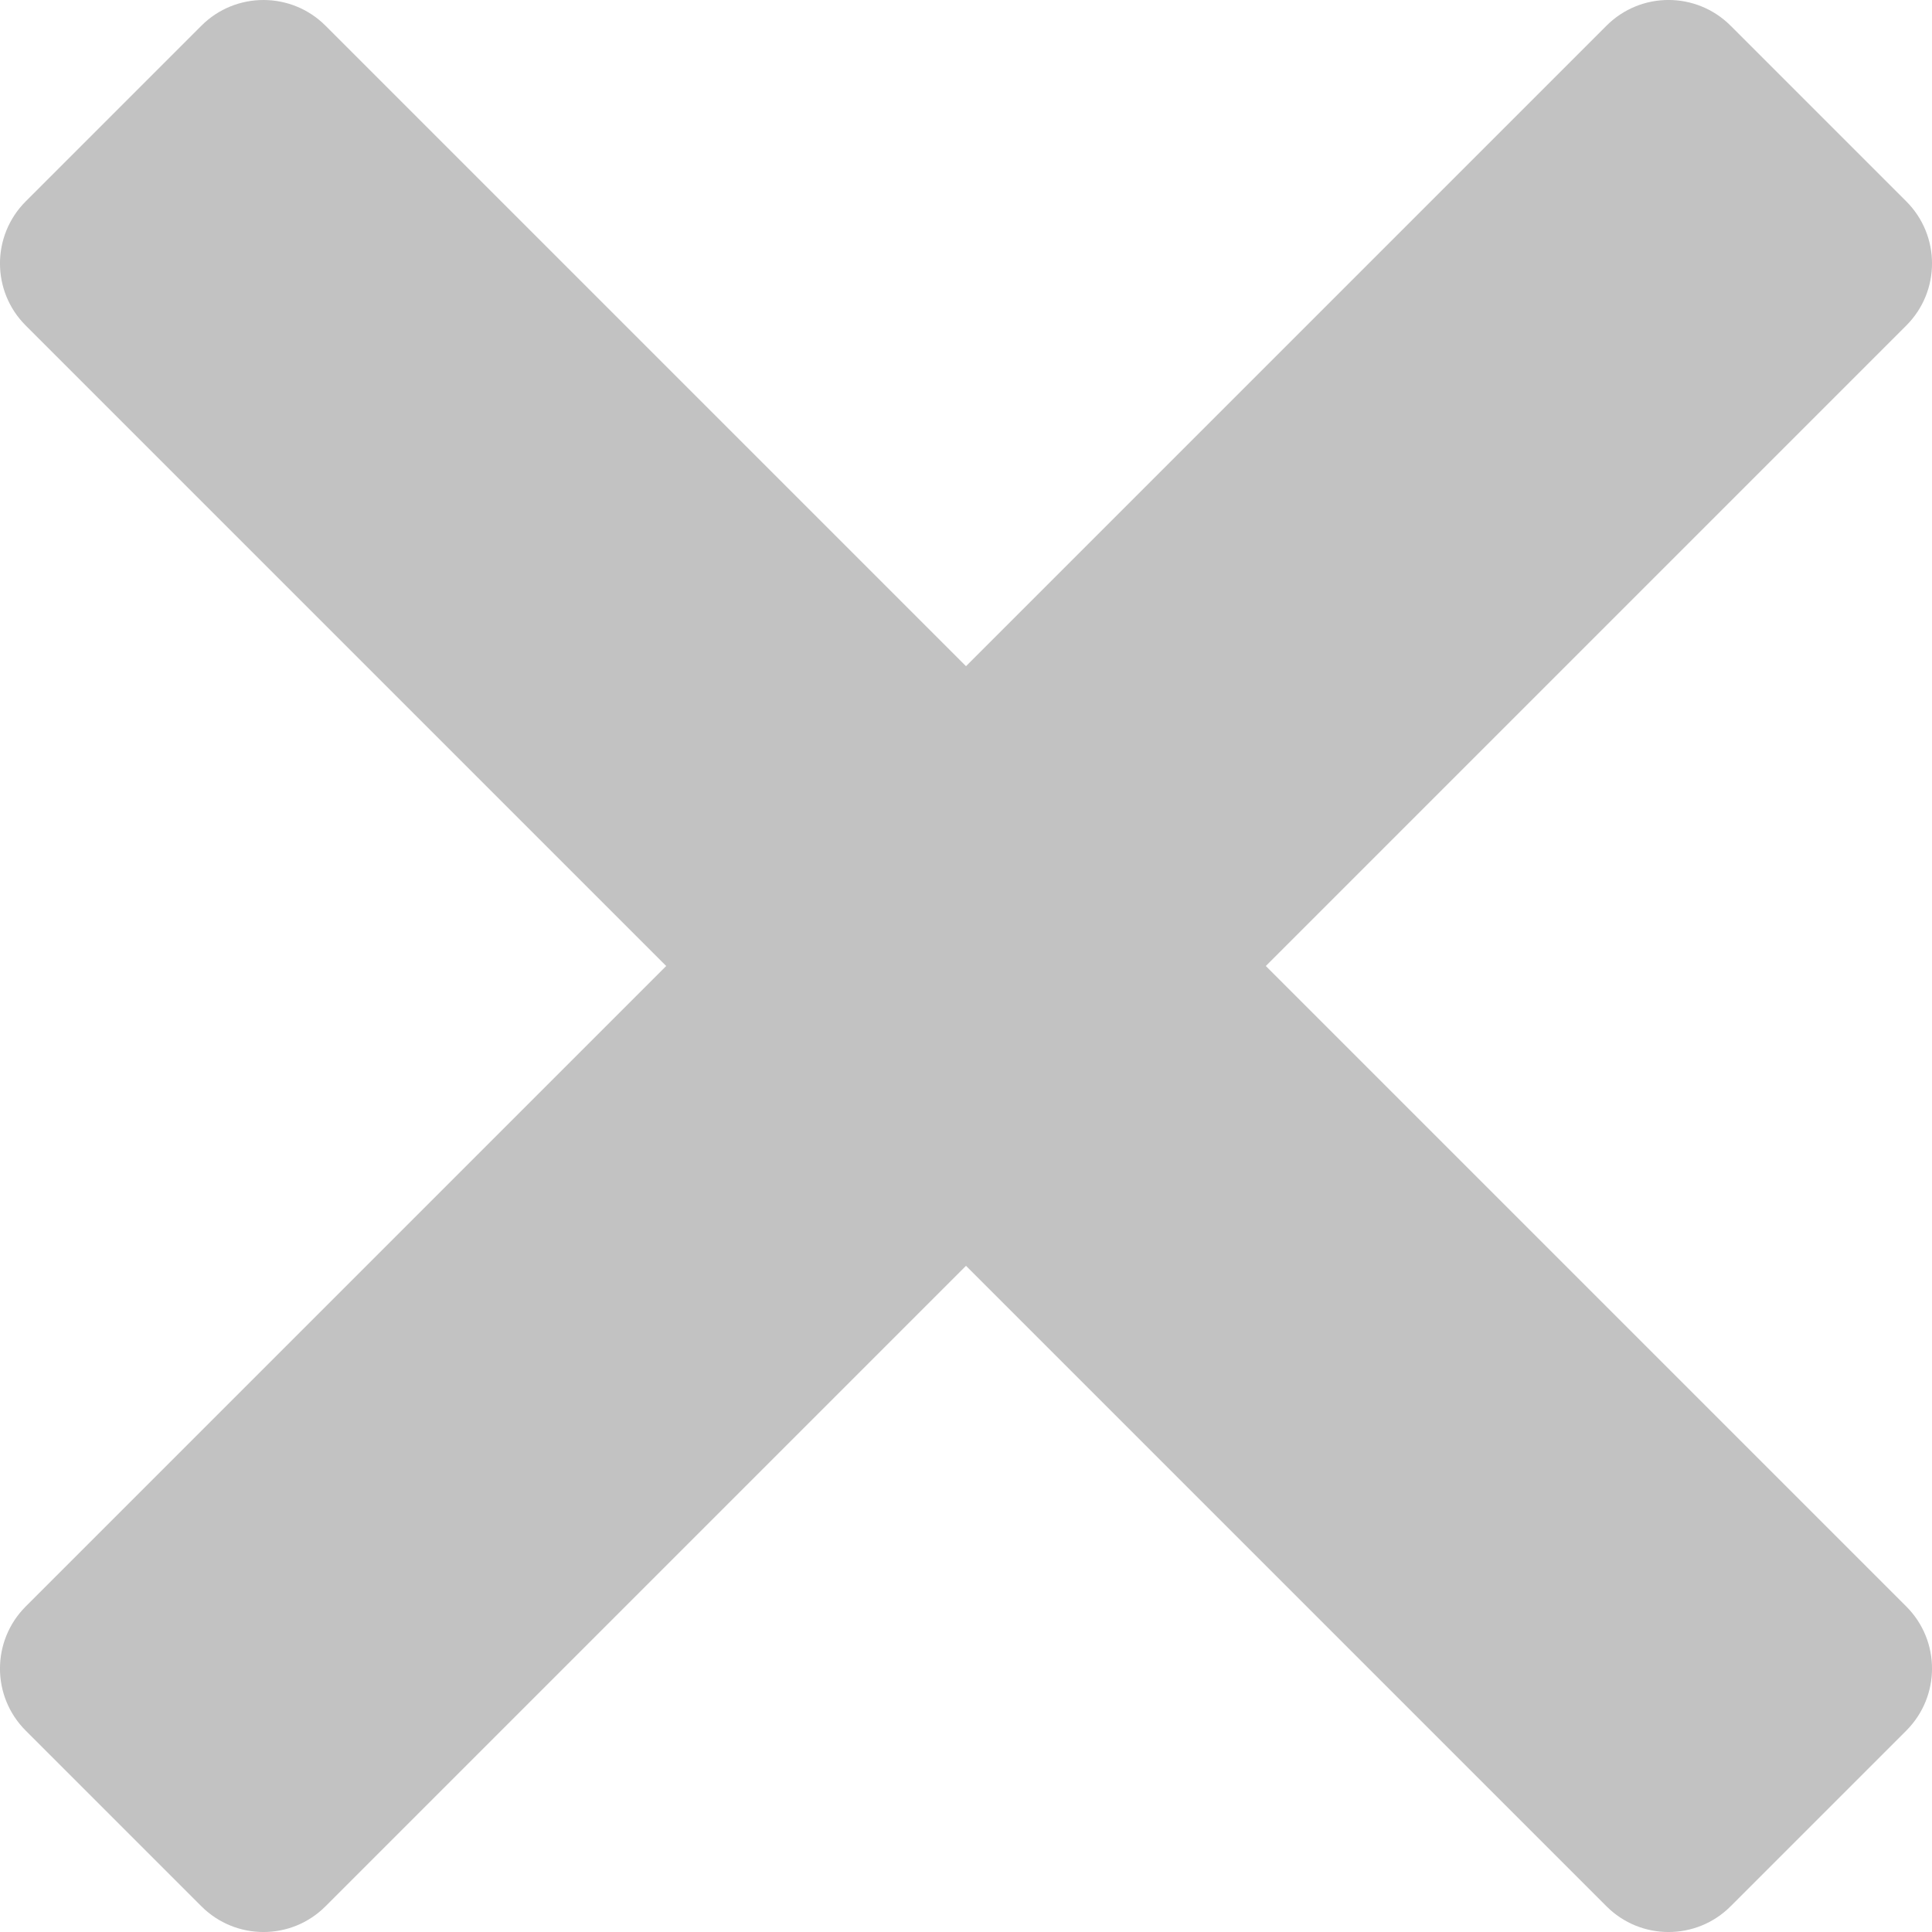
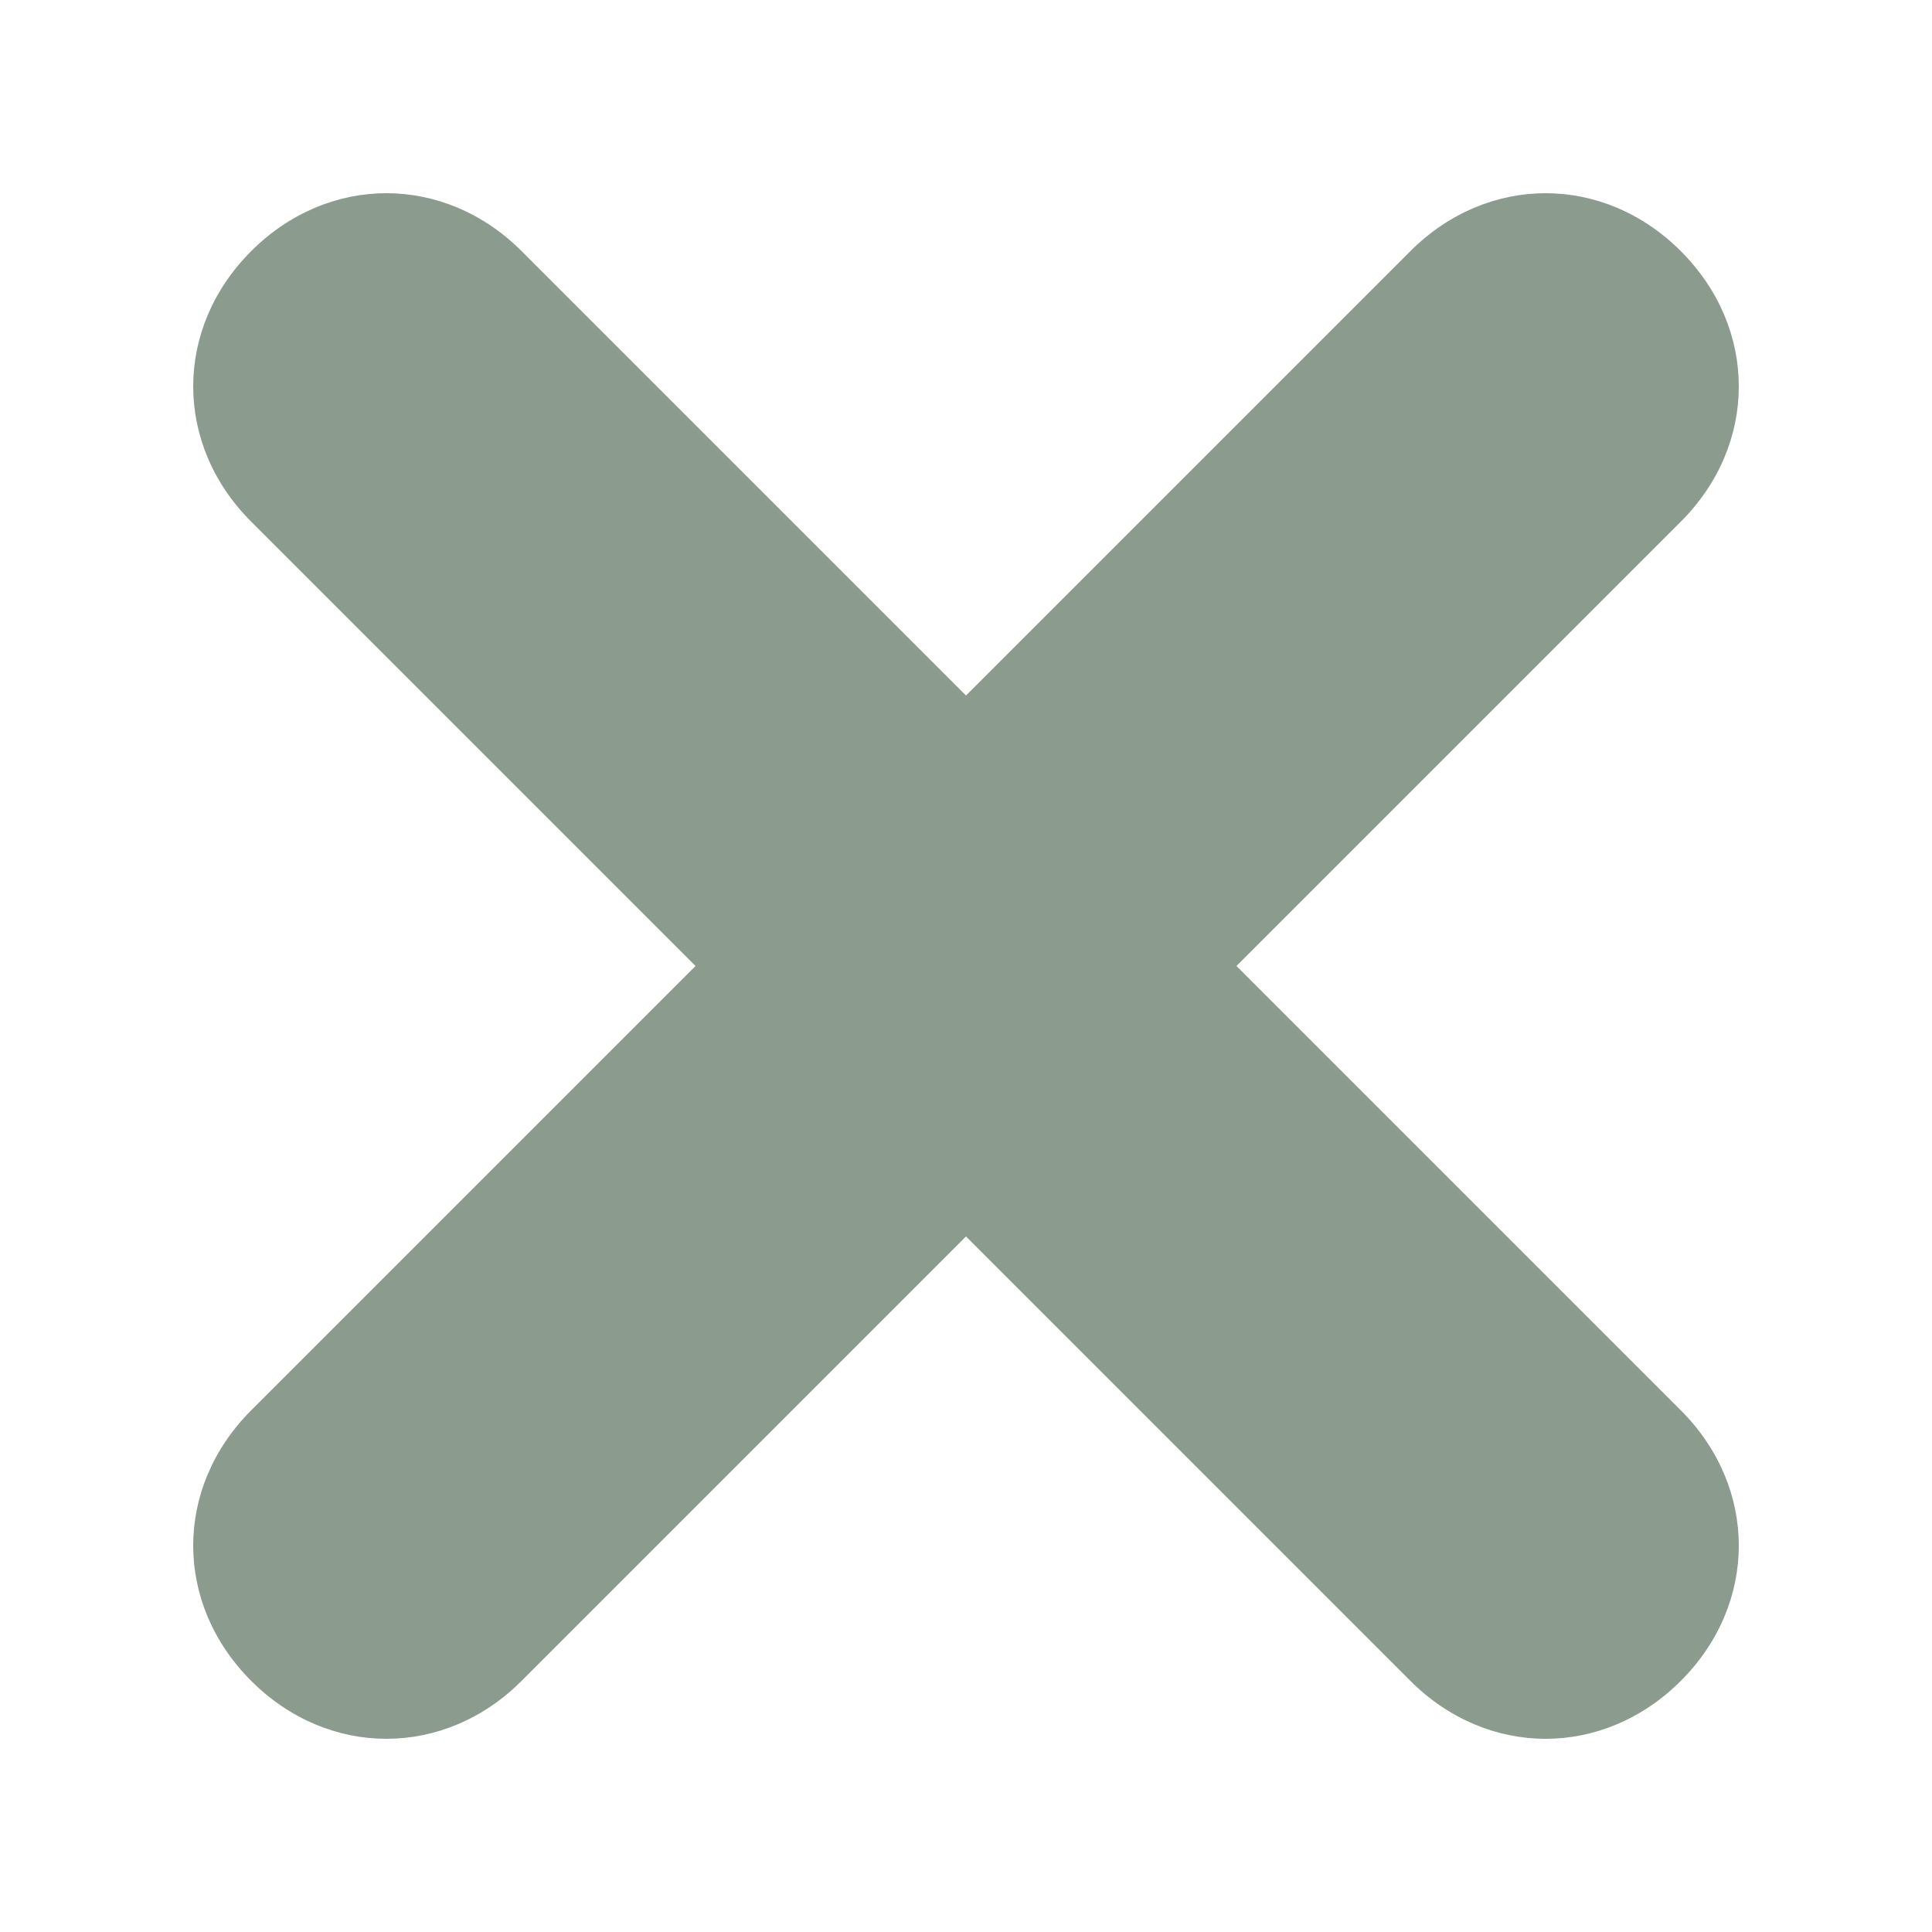
- <svg xmlns="http://www.w3.org/2000/svg" width="44" height="44" viewBox="0 0 44 44" fill="none">
-   <path d="M6 1.33216e-05C5.488 1.33216e-05 4.976 0.195 4.586 0.586L0.586 4.586C-0.196 5.368 -0.196 6.634 0.586 7.414L15.172 22L0.586 36.586C-0.196 37.368 -0.196 38.634 0.586 39.414L4.586 43.414C5.368 44.196 6.634 44.196 7.414 43.414L22 28.828L36.586 43.414C37.366 44.196 38.634 44.196 39.414 43.414L43.414 39.414C44.196 38.632 44.196 37.366 43.414 36.586L28.828 22L43.414 7.414C44.196 6.634 44.196 5.366 43.414 4.586L39.414 0.586C38.632 -0.196 37.366 -0.196 36.586 0.586L22 15.172L7.414 0.586C7.023 0.195 6.512 1.33216e-05 6 1.33216e-05Z" fill="#C2C2C2" />
+ <svg xmlns="http://www.w3.org/2000/svg" version="1.1" id="Layer_1" x="0px" y="0px" viewBox="0 0 20 20" style="enable-background:new 0 0 20 20;" xml:space="preserve">
+   <style type="text/css">
+ 	.st0{fill:#8B9C8F;}
+ </style>
+   <path class="st0" d="M14.6,17.4c0.8,0.8,2,0.8,2.8,0c0.8-0.8,0.8-2,0-2.8L12.8,10l4.6-4.6c0.8-0.8,0.8-2,0-2.8s-2-0.8-2.8,0L10,7.2  L5.4,2.6c-0.8-0.8-2-0.8-2.8,0c-0.8,0.8-0.8,2,0,2.8L7.2,10l-4.6,4.6c-0.8,0.8-0.8,2,0,2.8c0.8,0.8,2,0.8,2.8,0l4.6-4.6L14.6,17.4z" />
</svg>
